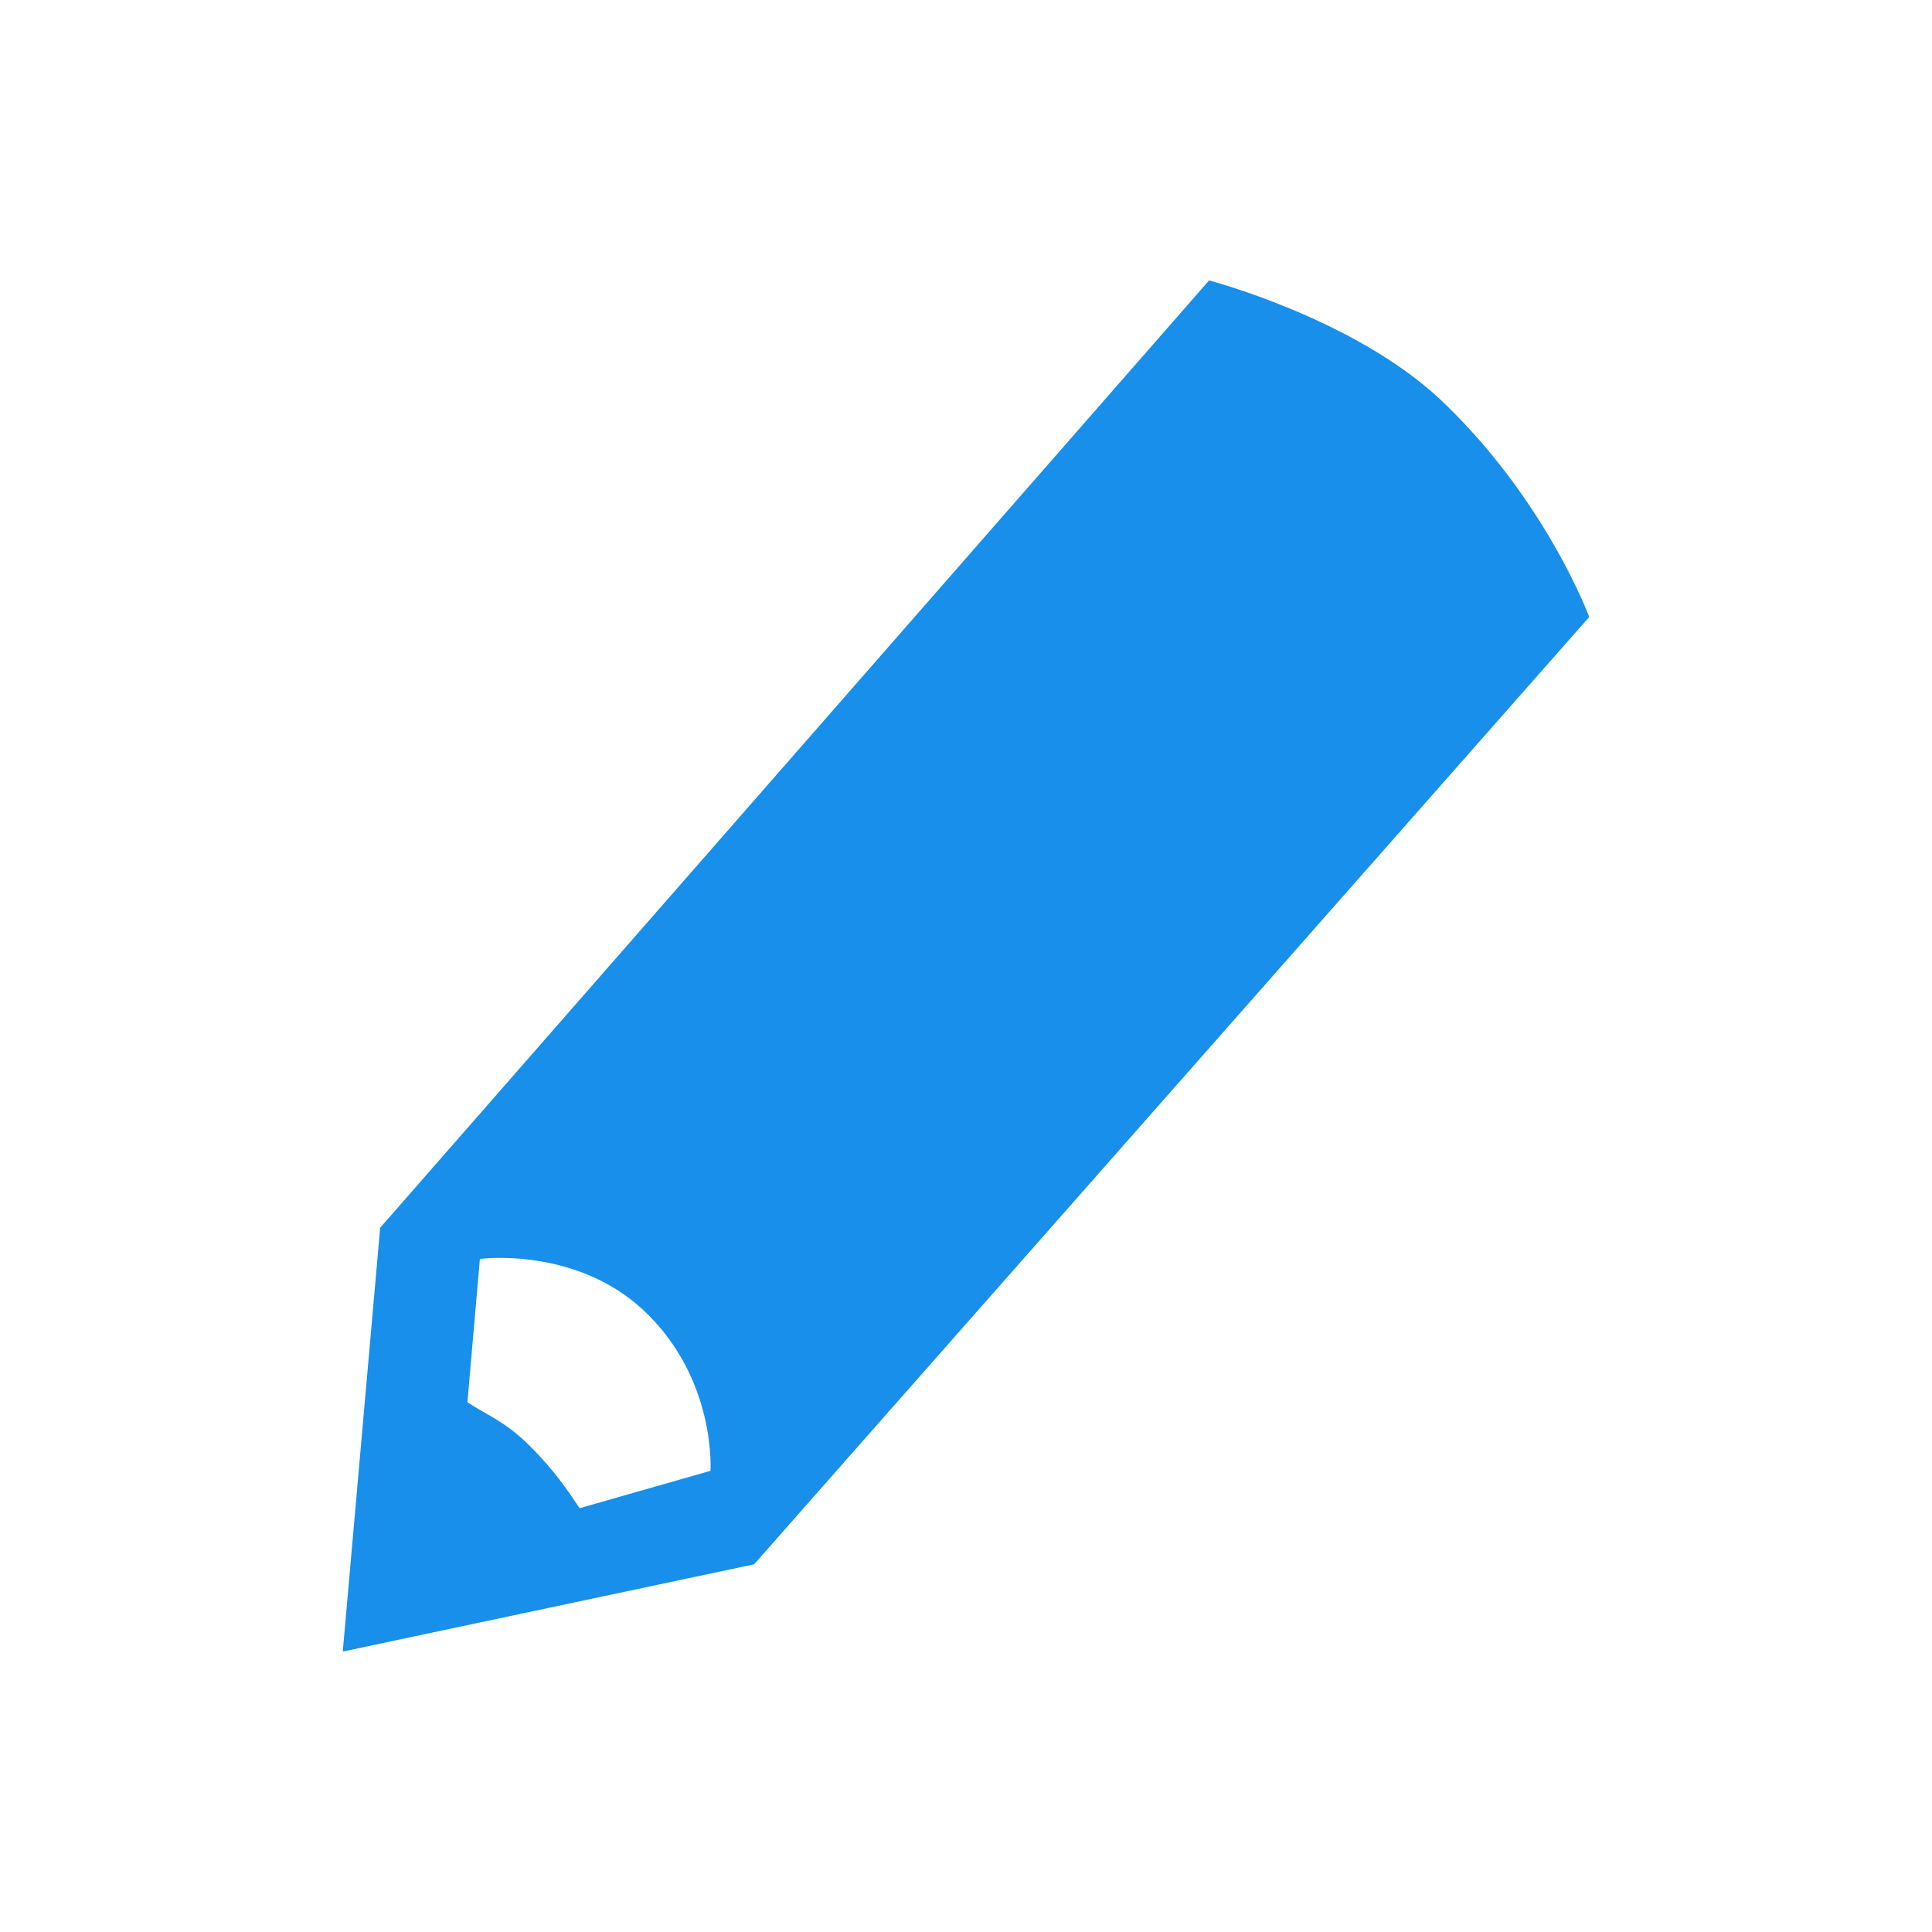
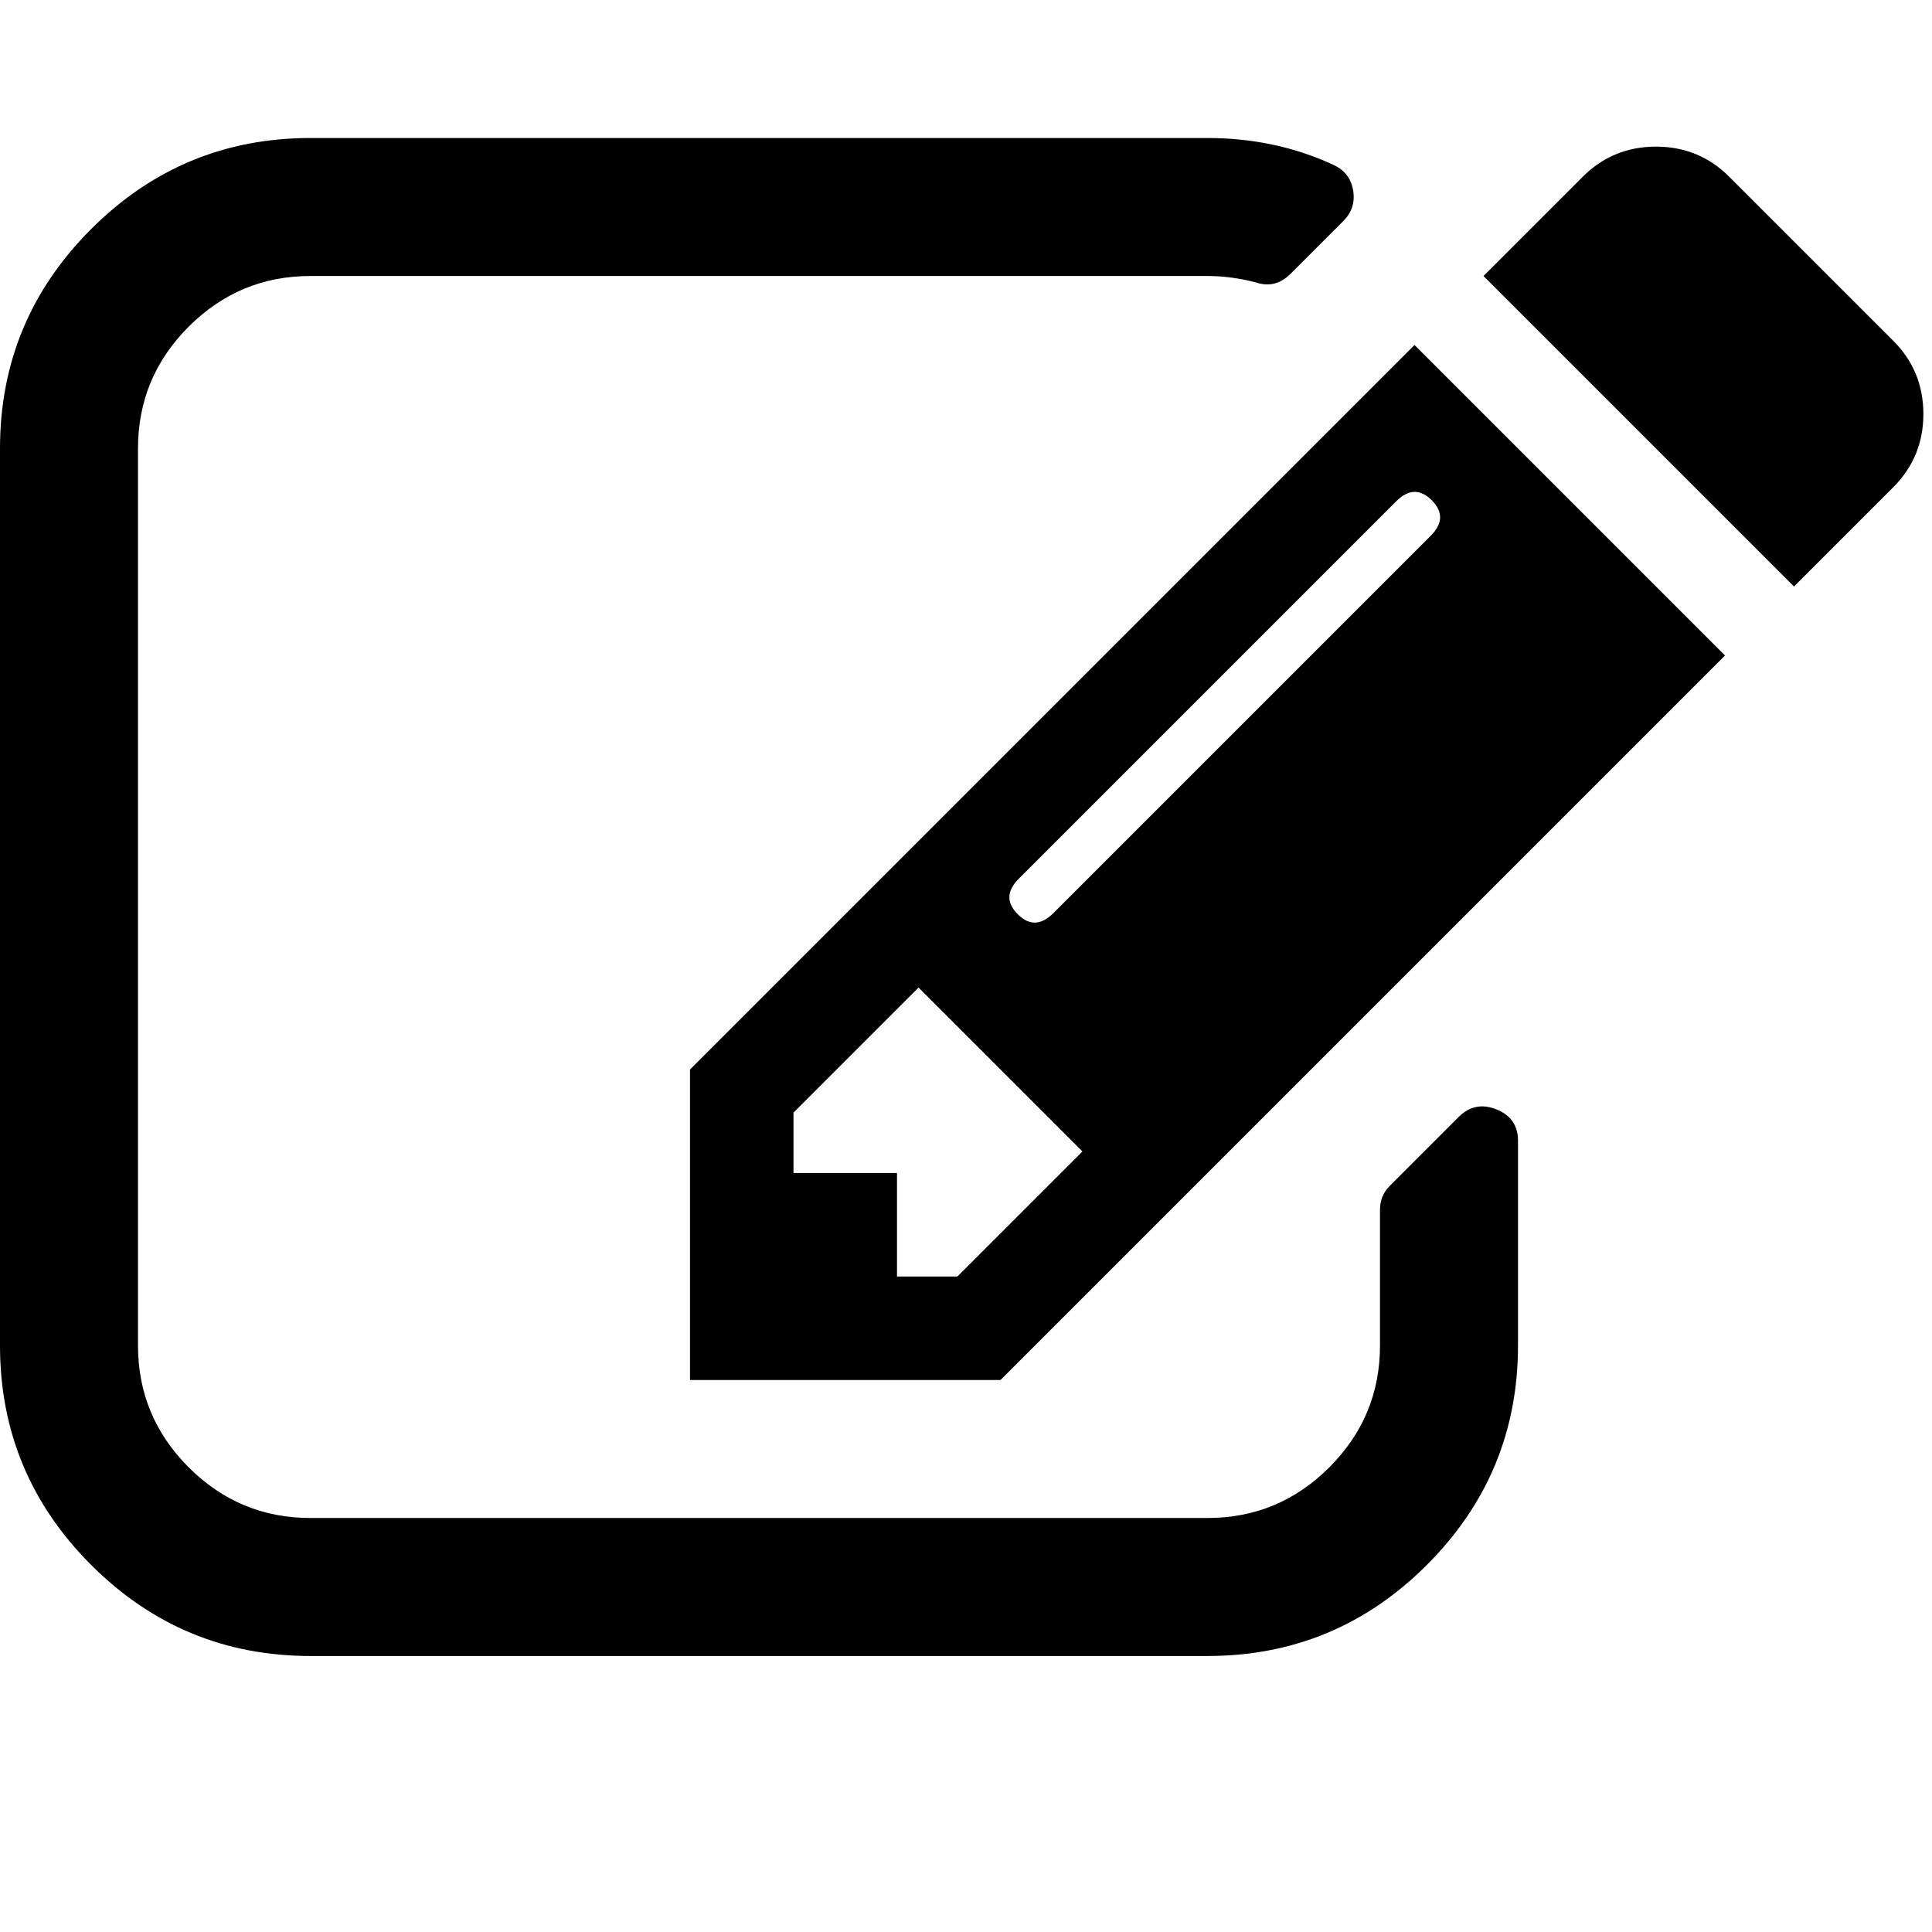
- <svg xmlns="http://www.w3.org/2000/svg" version="1.1" id="Layer_1" x="0px" y="0px" viewBox="0 0 31 31" enable-background="new 0 0 31 31" xml:space="preserve">
-   <g>
-     <g>
-       <path fill-rule="evenodd" clip-rule="evenodd" fill="#178FEB" d="M23.1,6.4c-1.4-1.3-3.7-1.9-3.7-1.9L6.1,19.7l-0.6,6.8l6.6-1.4    L25.5,9.9C25.5,9.9,24.8,8,23.1,6.4z M9.3,24.2c-0.2-0.3-0.4-0.6-0.8-1c-0.4-0.4-0.7-0.5-1-0.7l0.2-2.3c0,0,1.5-0.2,2.6,0.8    c1.2,1.1,1.1,2.6,1.1,2.6L9.3,24.2z" />
-     </g>
-   </g>
+ <svg xmlns="http://www.w3.org/2000/svg" version="1.1" width="448" height="448" viewBox="0 0 448 448">
+   <g id="icomoon-ignore">
+ </g>
+   <path d="M222 296l29-29-38-38-29 29v14h24v24h14zM332 116q-4-4-8.25 0.25l-87.5 87.5q-4.25 4.25-0.25 8.25t8.25-0.25l87.5-87.5q4.25-4.25 0.25-8.25zM352 264.5v47.5q0 29.75-21.125 50.875t-50.875 21.125h-208q-29.75 0-50.875-21.125t-21.125-50.875v-208q0-29.75 21.125-50.875t50.875-21.125h208q15.75 0 29.25 6.25 3.75 1.75 4.5 5.75 0.75 4.25-2.25 7.25l-12.25 12.25q-3.5 3.5-8 2-5.75-1.5-11.25-1.5h-208q-16.5 0-28.25 11.75t-11.75 28.25v208q0 16.5 11.75 28.25t28.25 11.75h208q16.5 0 28.25-11.75t11.75-28.25v-31.5q0-3.25 2.25-5.5l16-16q3.75-3.75 8.75-1.75t5 7.25zM328 80l72 72-168 168h-72v-72zM439 113l-23 23-72-72 23-23q7-7 17-7t17 7l38 38q7 7 7 17t-7 17z" />
</svg>
